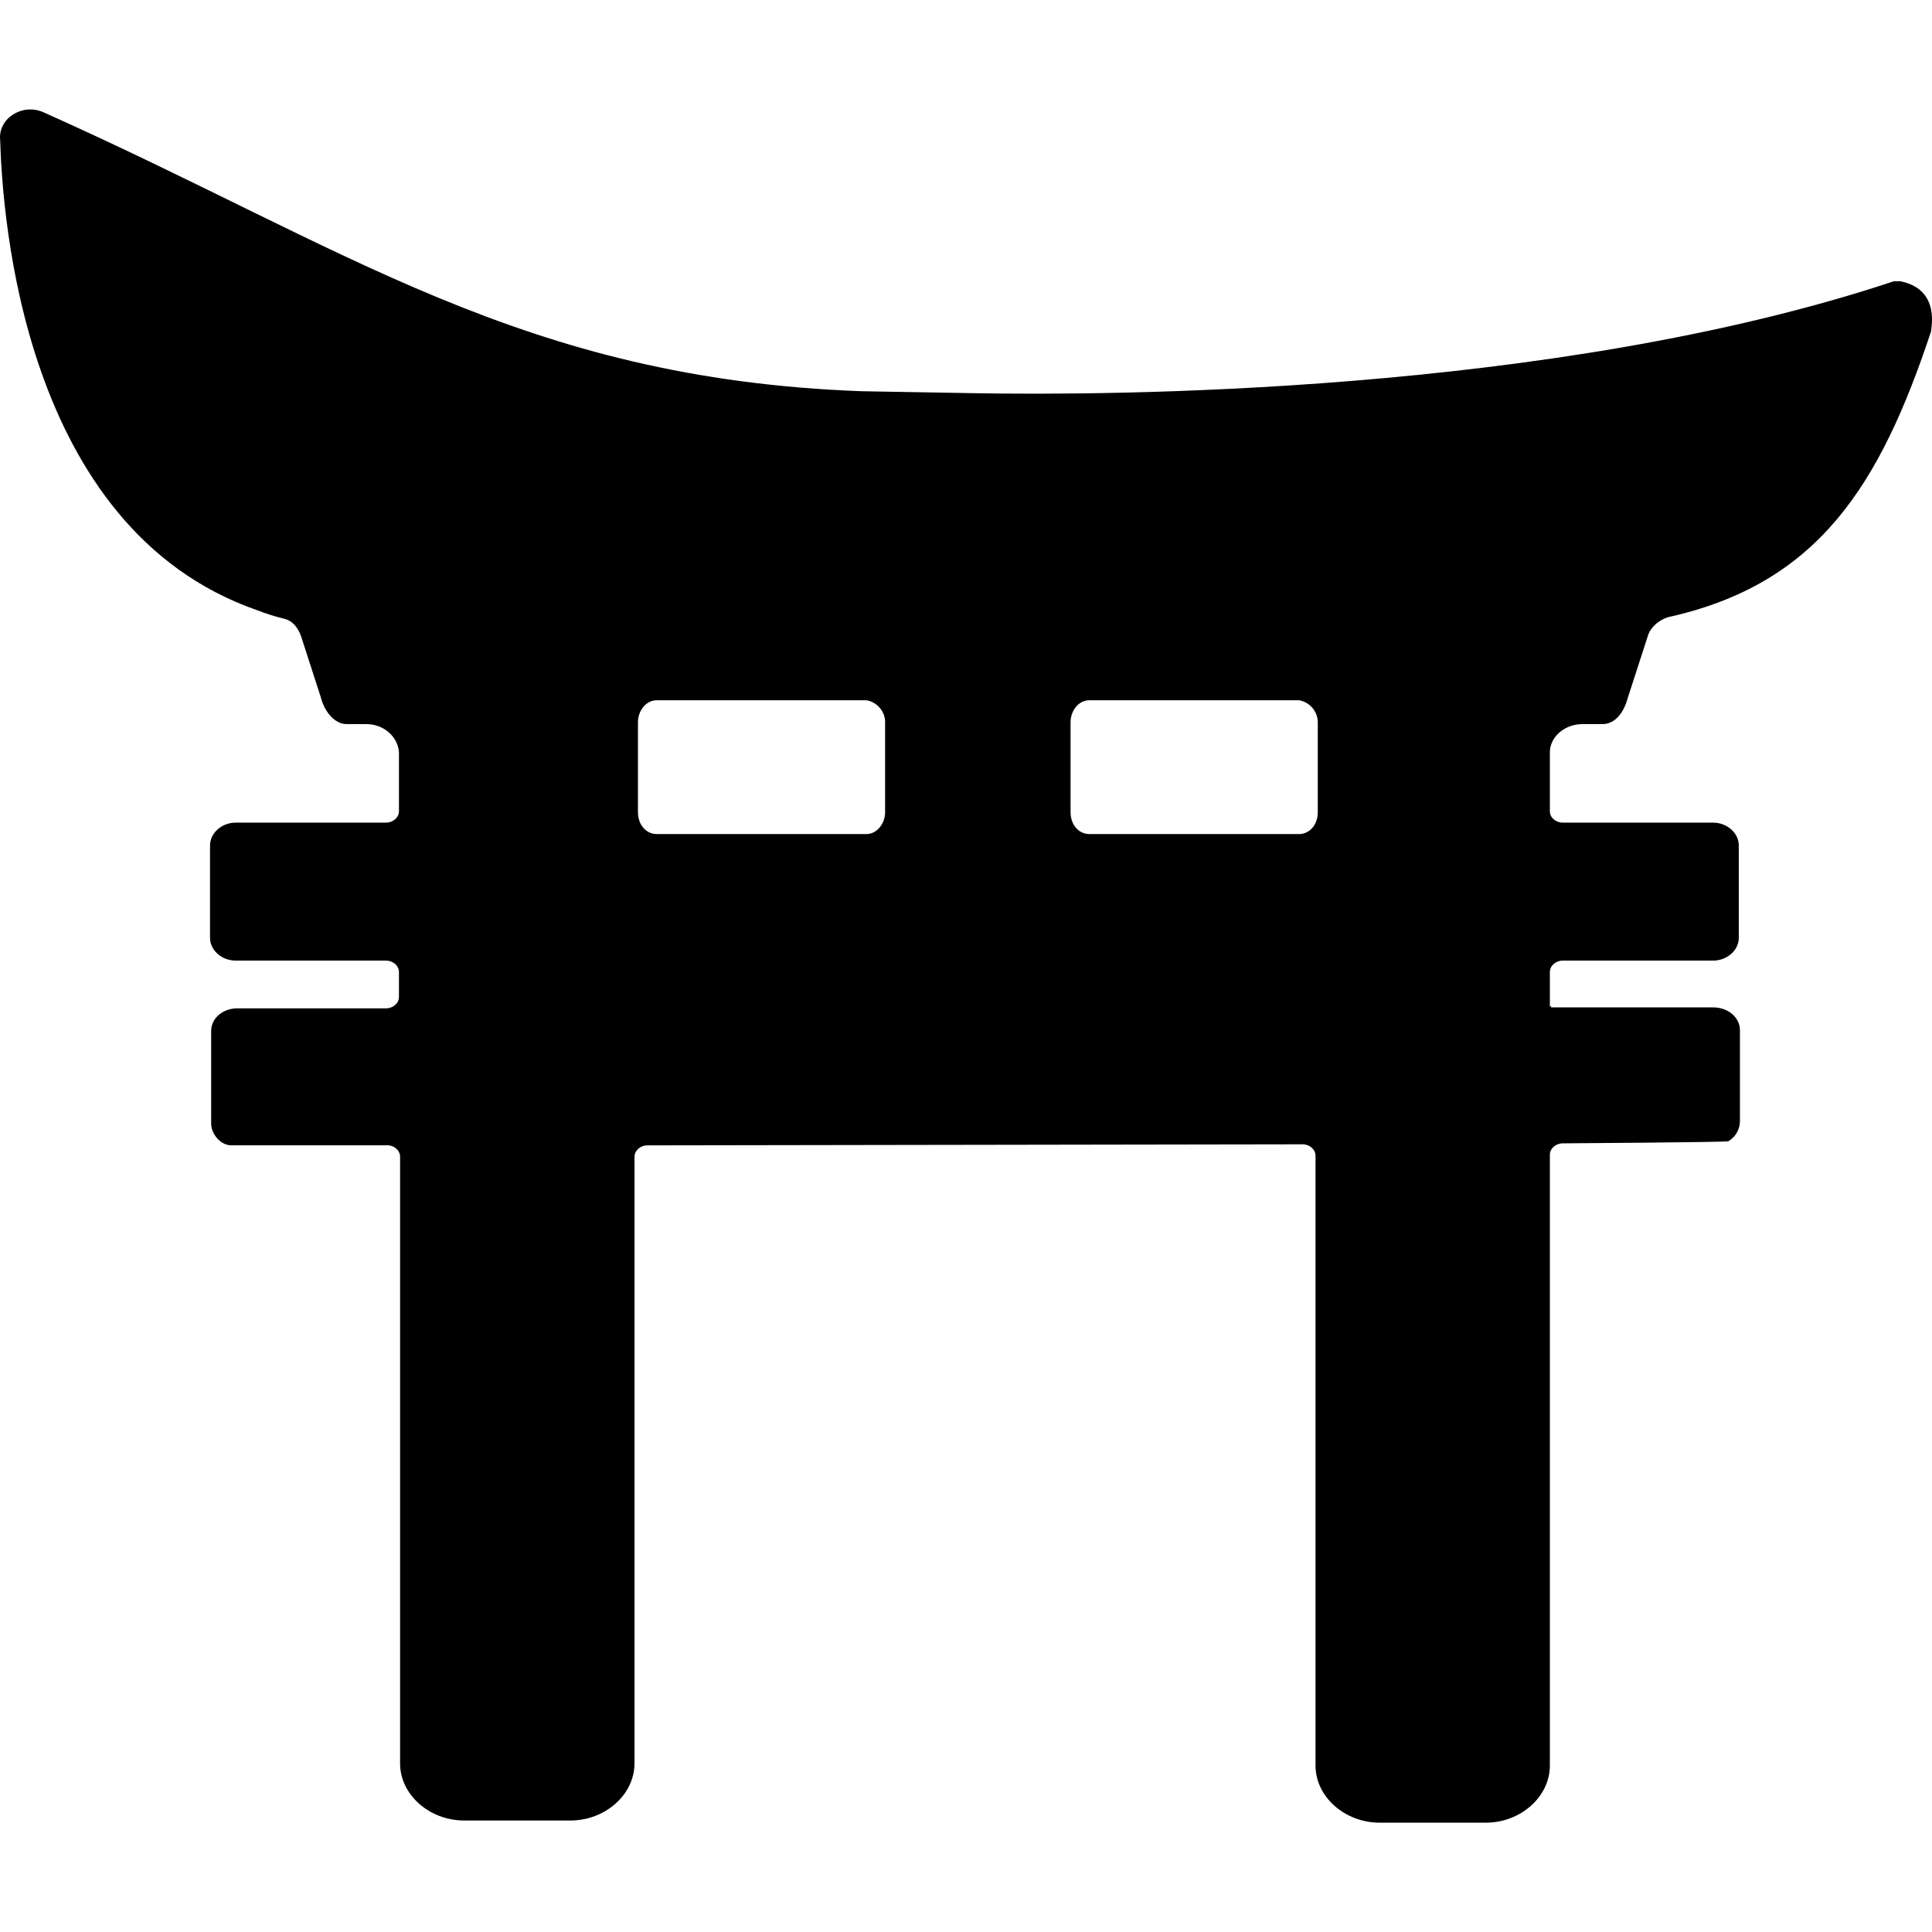
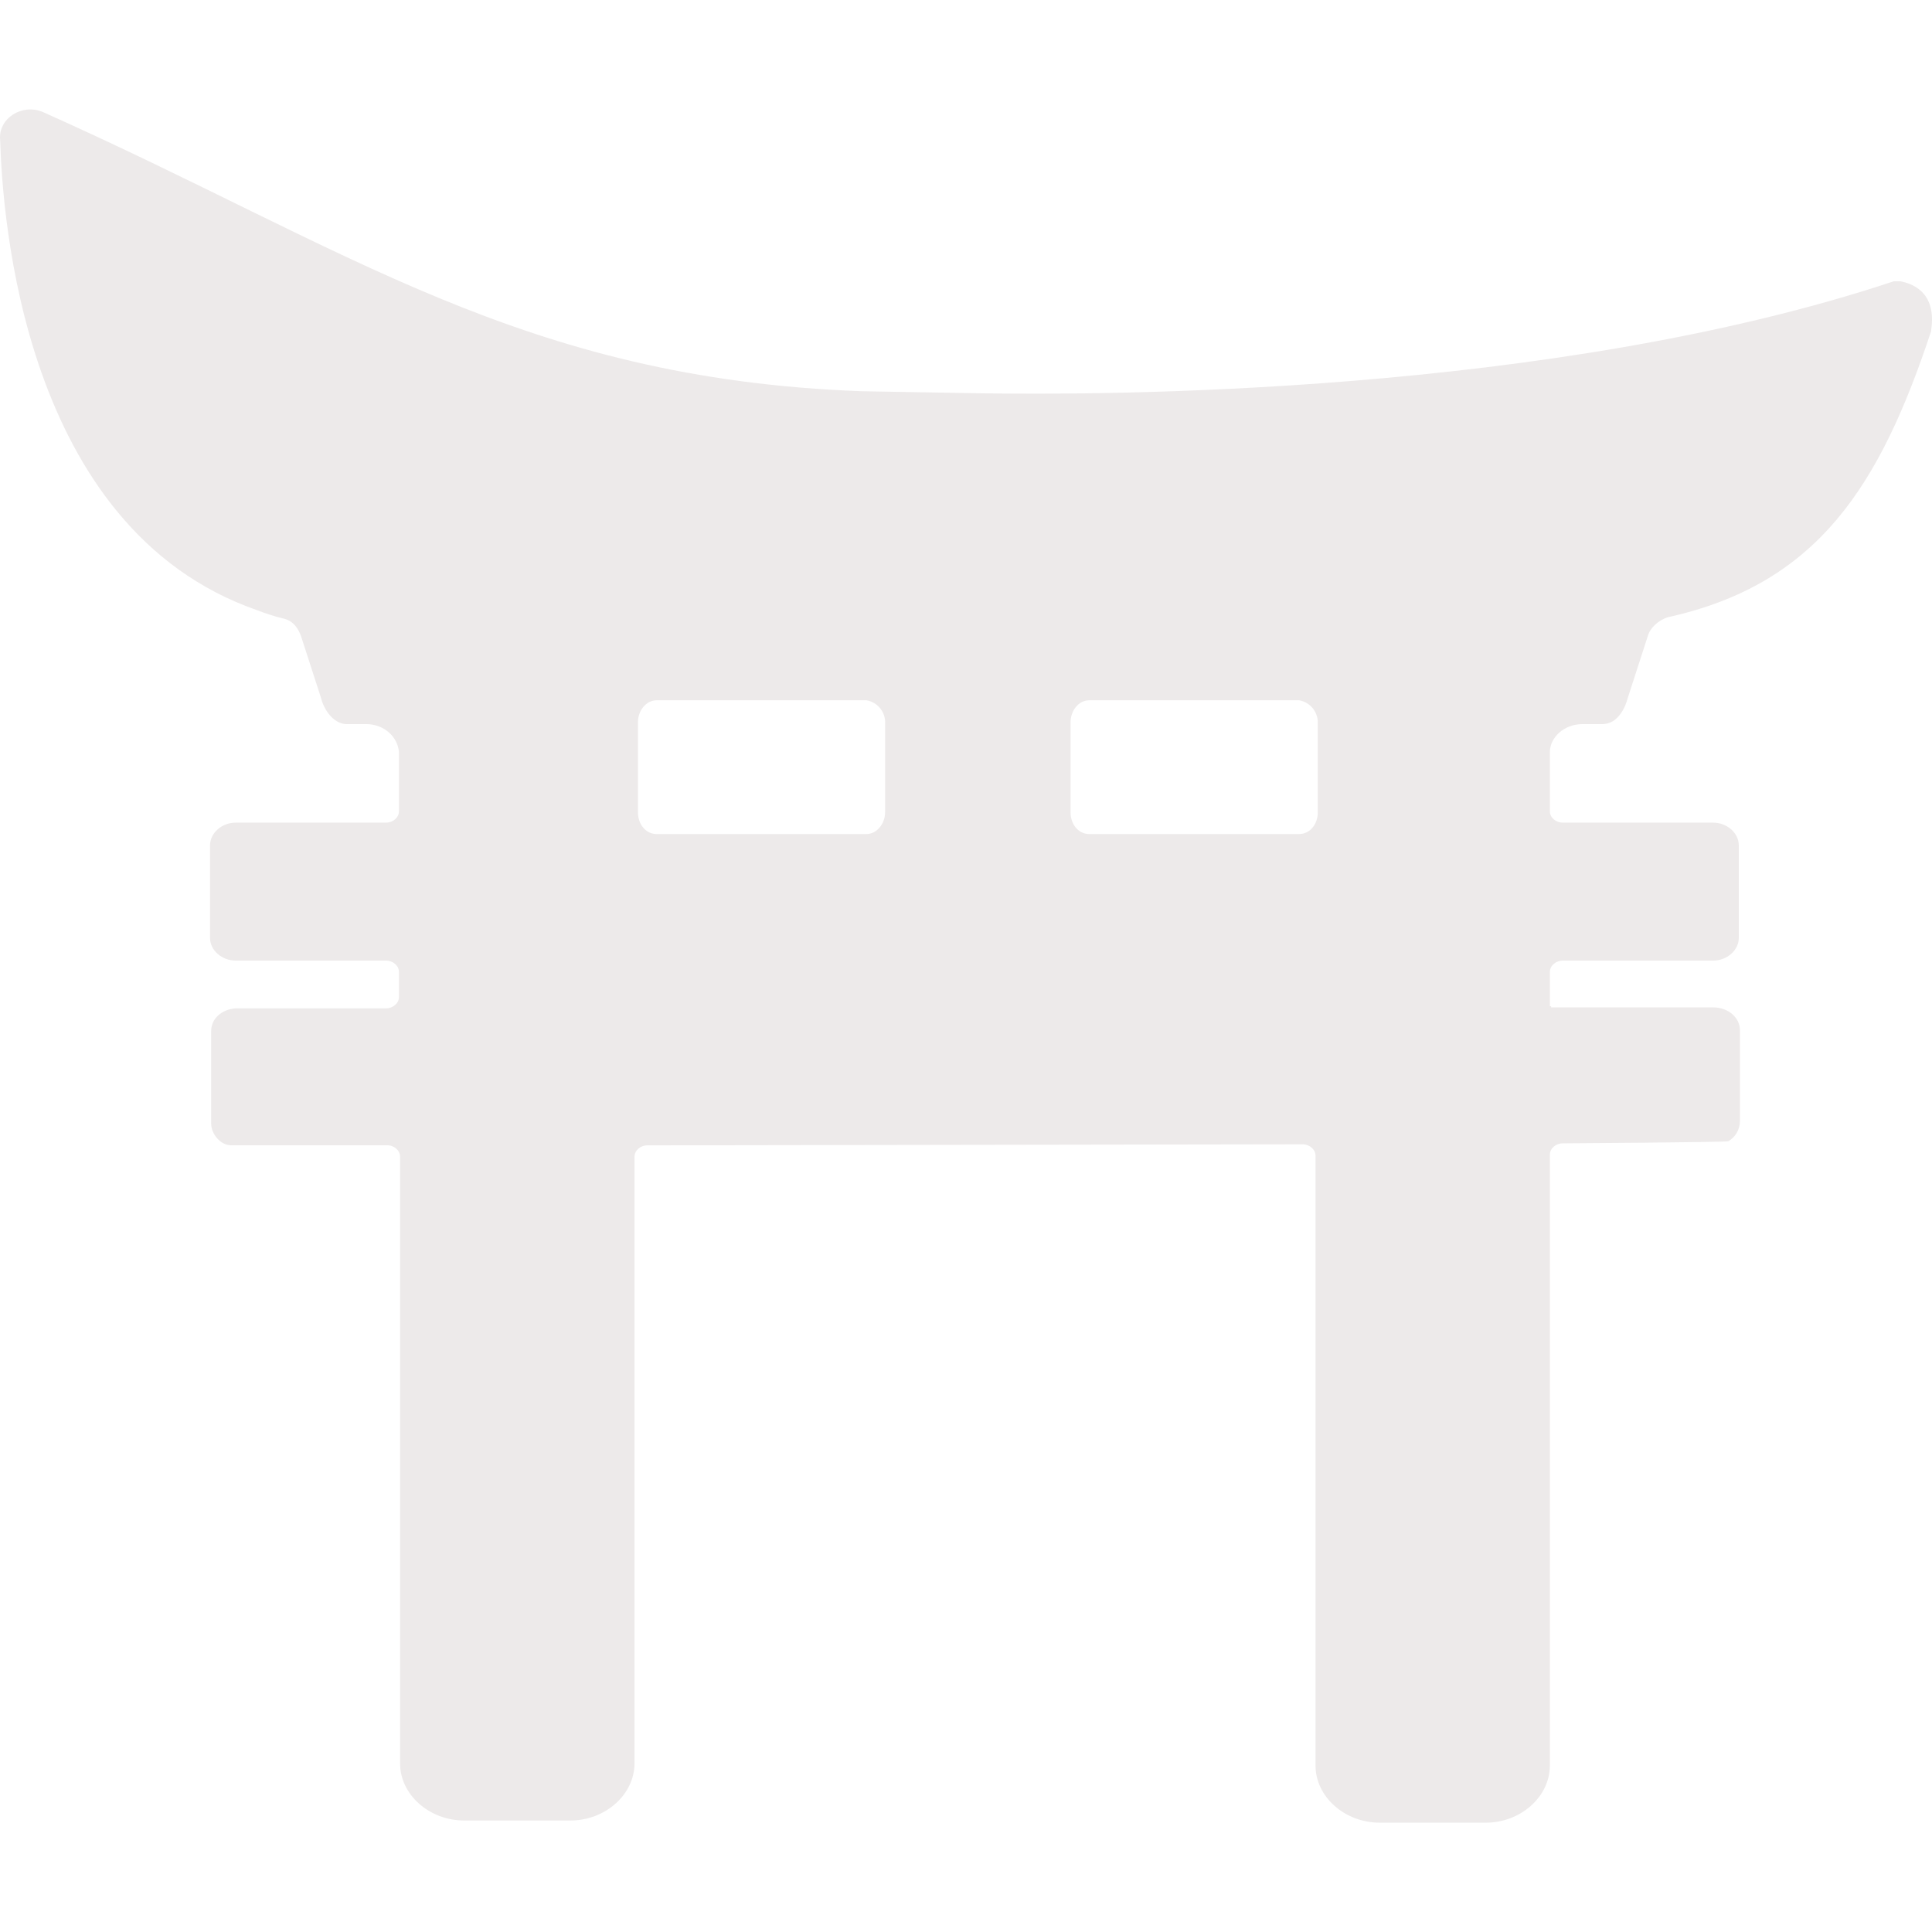
<svg xmlns="http://www.w3.org/2000/svg" role="img" viewBox="0 0 24 24">
-   <path d="M23.613 3.494h-.087C19.268 4.91 13.69 4.91 12.14 4.885l-1.434-.025C6.476 4.705 4.318 3.082.538 1.394c-.261-.116-.565.077-.536.348.029.927.275 4.818 3.186 5.836.102.04.218.077.32.103.144.026.202.142.231.22l.246.76c.044.18.174.334.32.334h.245c.217 0 .391.155.406.348v.735c0 .077-.073.141-.16.141H2.928c-.174 0-.319.13-.319.284v1.147c0 .154.145.283.32.283h1.867c.087 0 .16.064.16.142v.31c0 .076-.073.141-.16.141H2.928c-.174.012-.305.128-.305.283v1.148c0 .129.116.27.247.27h1.94c.088 0 .16.065.16.142v7.537c0 .387.362.709.797.709h1.318c.434 0 .797-.322.797-.71V14.37c0-.077.072-.142.16-.142l8.14-.013c.087 0 .16.065.16.142v7.576c0 .386.362.709.797.709h1.318c.434 0 .796-.323.796-.71v-7.588c0-.077.073-.141.16-.141 0 0 2.028-.013 2.057-.026a.29.29 0 0 0 .144-.245v-1.135c0-.155-.144-.283-.333-.283h-2.013V12.5h-.015v-.425c0-.078.073-.142.16-.142h1.868c.174 0 .319-.129.319-.283v-1.147c0-.155-.145-.284-.32-.284h-1.867c-.087 0-.16-.064-.16-.14v-.736c0-.18.174-.348.406-.348h.246c.174 0 .275-.167.319-.335l.246-.76c.03-.103.13-.193.246-.232 1.869-.412 2.637-1.636 3.274-3.556V4.1c.072-.49-.26-.58-.377-.605zM16.37 8.97v1.12c0 .155-.102.271-.232.271h-2.607c-.13 0-.232-.116-.232-.27v-1.12c0-.143.1-.272.232-.272h2.607a.28.28 0 0 1 .232.27zm-5.375 0v1.12c0 .142-.102.271-.232.271H8.157c-.13 0-.232-.116-.232-.27v-1.12c0-.143.101-.272.232-.272h2.607a.28.28 0 0 1 .232.27z" />
+   <path fill="#edeaea" d="M23.613 3.494h-.087C19.268 4.91 13.69 4.91 12.14 4.885l-1.434-.025C6.476 4.705 4.318 3.082.538 1.394c-.261-.116-.565.077-.536.348.029.927.275 4.818 3.186 5.836.102.04.218.077.32.103.144.026.202.142.231.22l.246.76c.044.18.174.334.32.334h.245c.217 0 .391.155.406.348v.735c0 .077-.073.141-.16.141H2.928c-.174 0-.319.13-.319.284v1.147c0 .154.145.283.32.283h1.867c.087 0 .16.064.16.142v.31c0 .076-.073.141-.16.141H2.928c-.174.012-.305.128-.305.283v1.148c0 .129.116.27.247.27h1.94c.088 0 .16.065.16.142v7.537c0 .387.362.709.797.709h1.318c.434 0 .797-.322.797-.71V14.37c0-.077.072-.142.16-.142l8.14-.013c.087 0 .16.065.16.142v7.576c0 .386.362.709.797.709h1.318c.434 0 .796-.323.796-.71v-7.588c0-.077.073-.141.16-.141 0 0 2.028-.013 2.057-.026a.29.29 0 0 0 .144-.245v-1.135c0-.155-.144-.283-.333-.283h-2.013V12.5h-.015v-.425c0-.078.073-.142.16-.142h1.868c.174 0 .319-.129.319-.283v-1.147c0-.155-.145-.284-.32-.284h-1.867c-.087 0-.16-.064-.16-.14v-.736c0-.18.174-.348.406-.348h.246c.174 0 .275-.167.319-.335l.246-.76c.03-.103.13-.193.246-.232 1.869-.412 2.637-1.636 3.274-3.556V4.1c.072-.49-.26-.58-.377-.605zM16.37 8.97v1.12c0 .155-.102.271-.232.271h-2.607c-.13 0-.232-.116-.232-.27v-1.12c0-.143.1-.272.232-.272h2.607a.28.28 0 0 1 .232.27zm-5.375 0v1.12c0 .142-.102.271-.232.271H8.157c-.13 0-.232-.116-.232-.27v-1.12c0-.143.101-.272.232-.272h2.607a.28.28 0 0 1 .232.27z" />
</svg>
